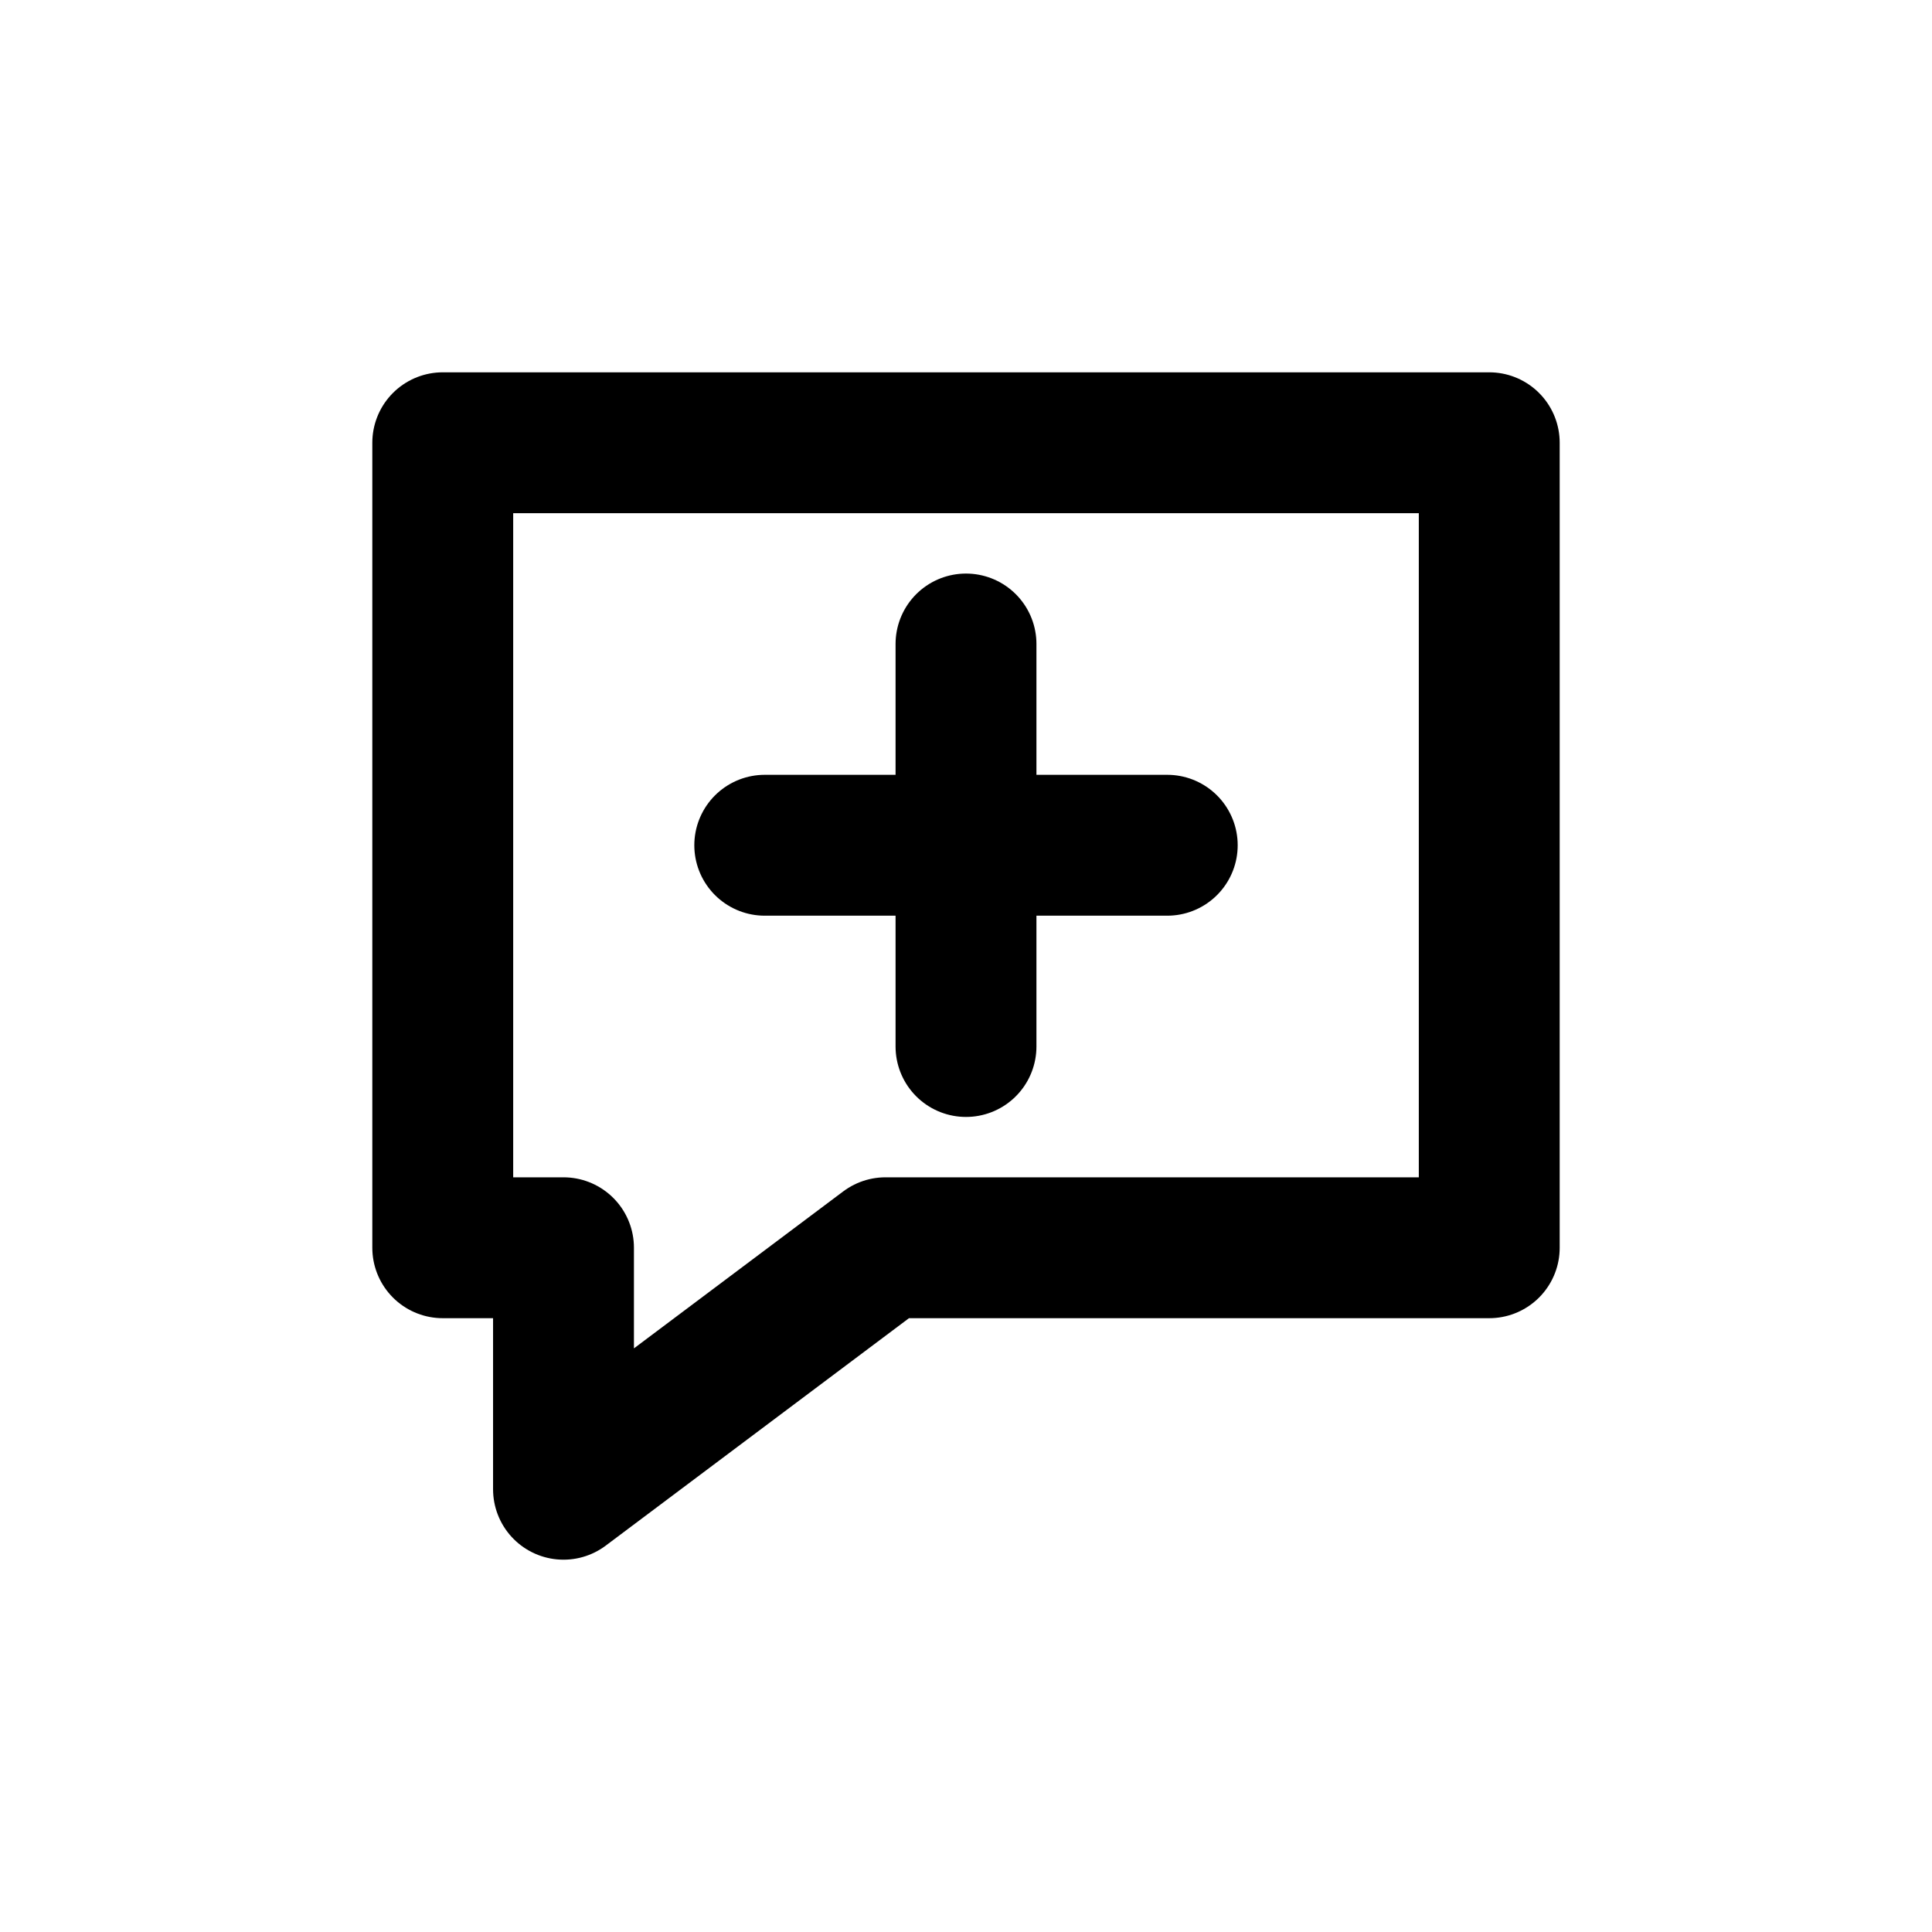
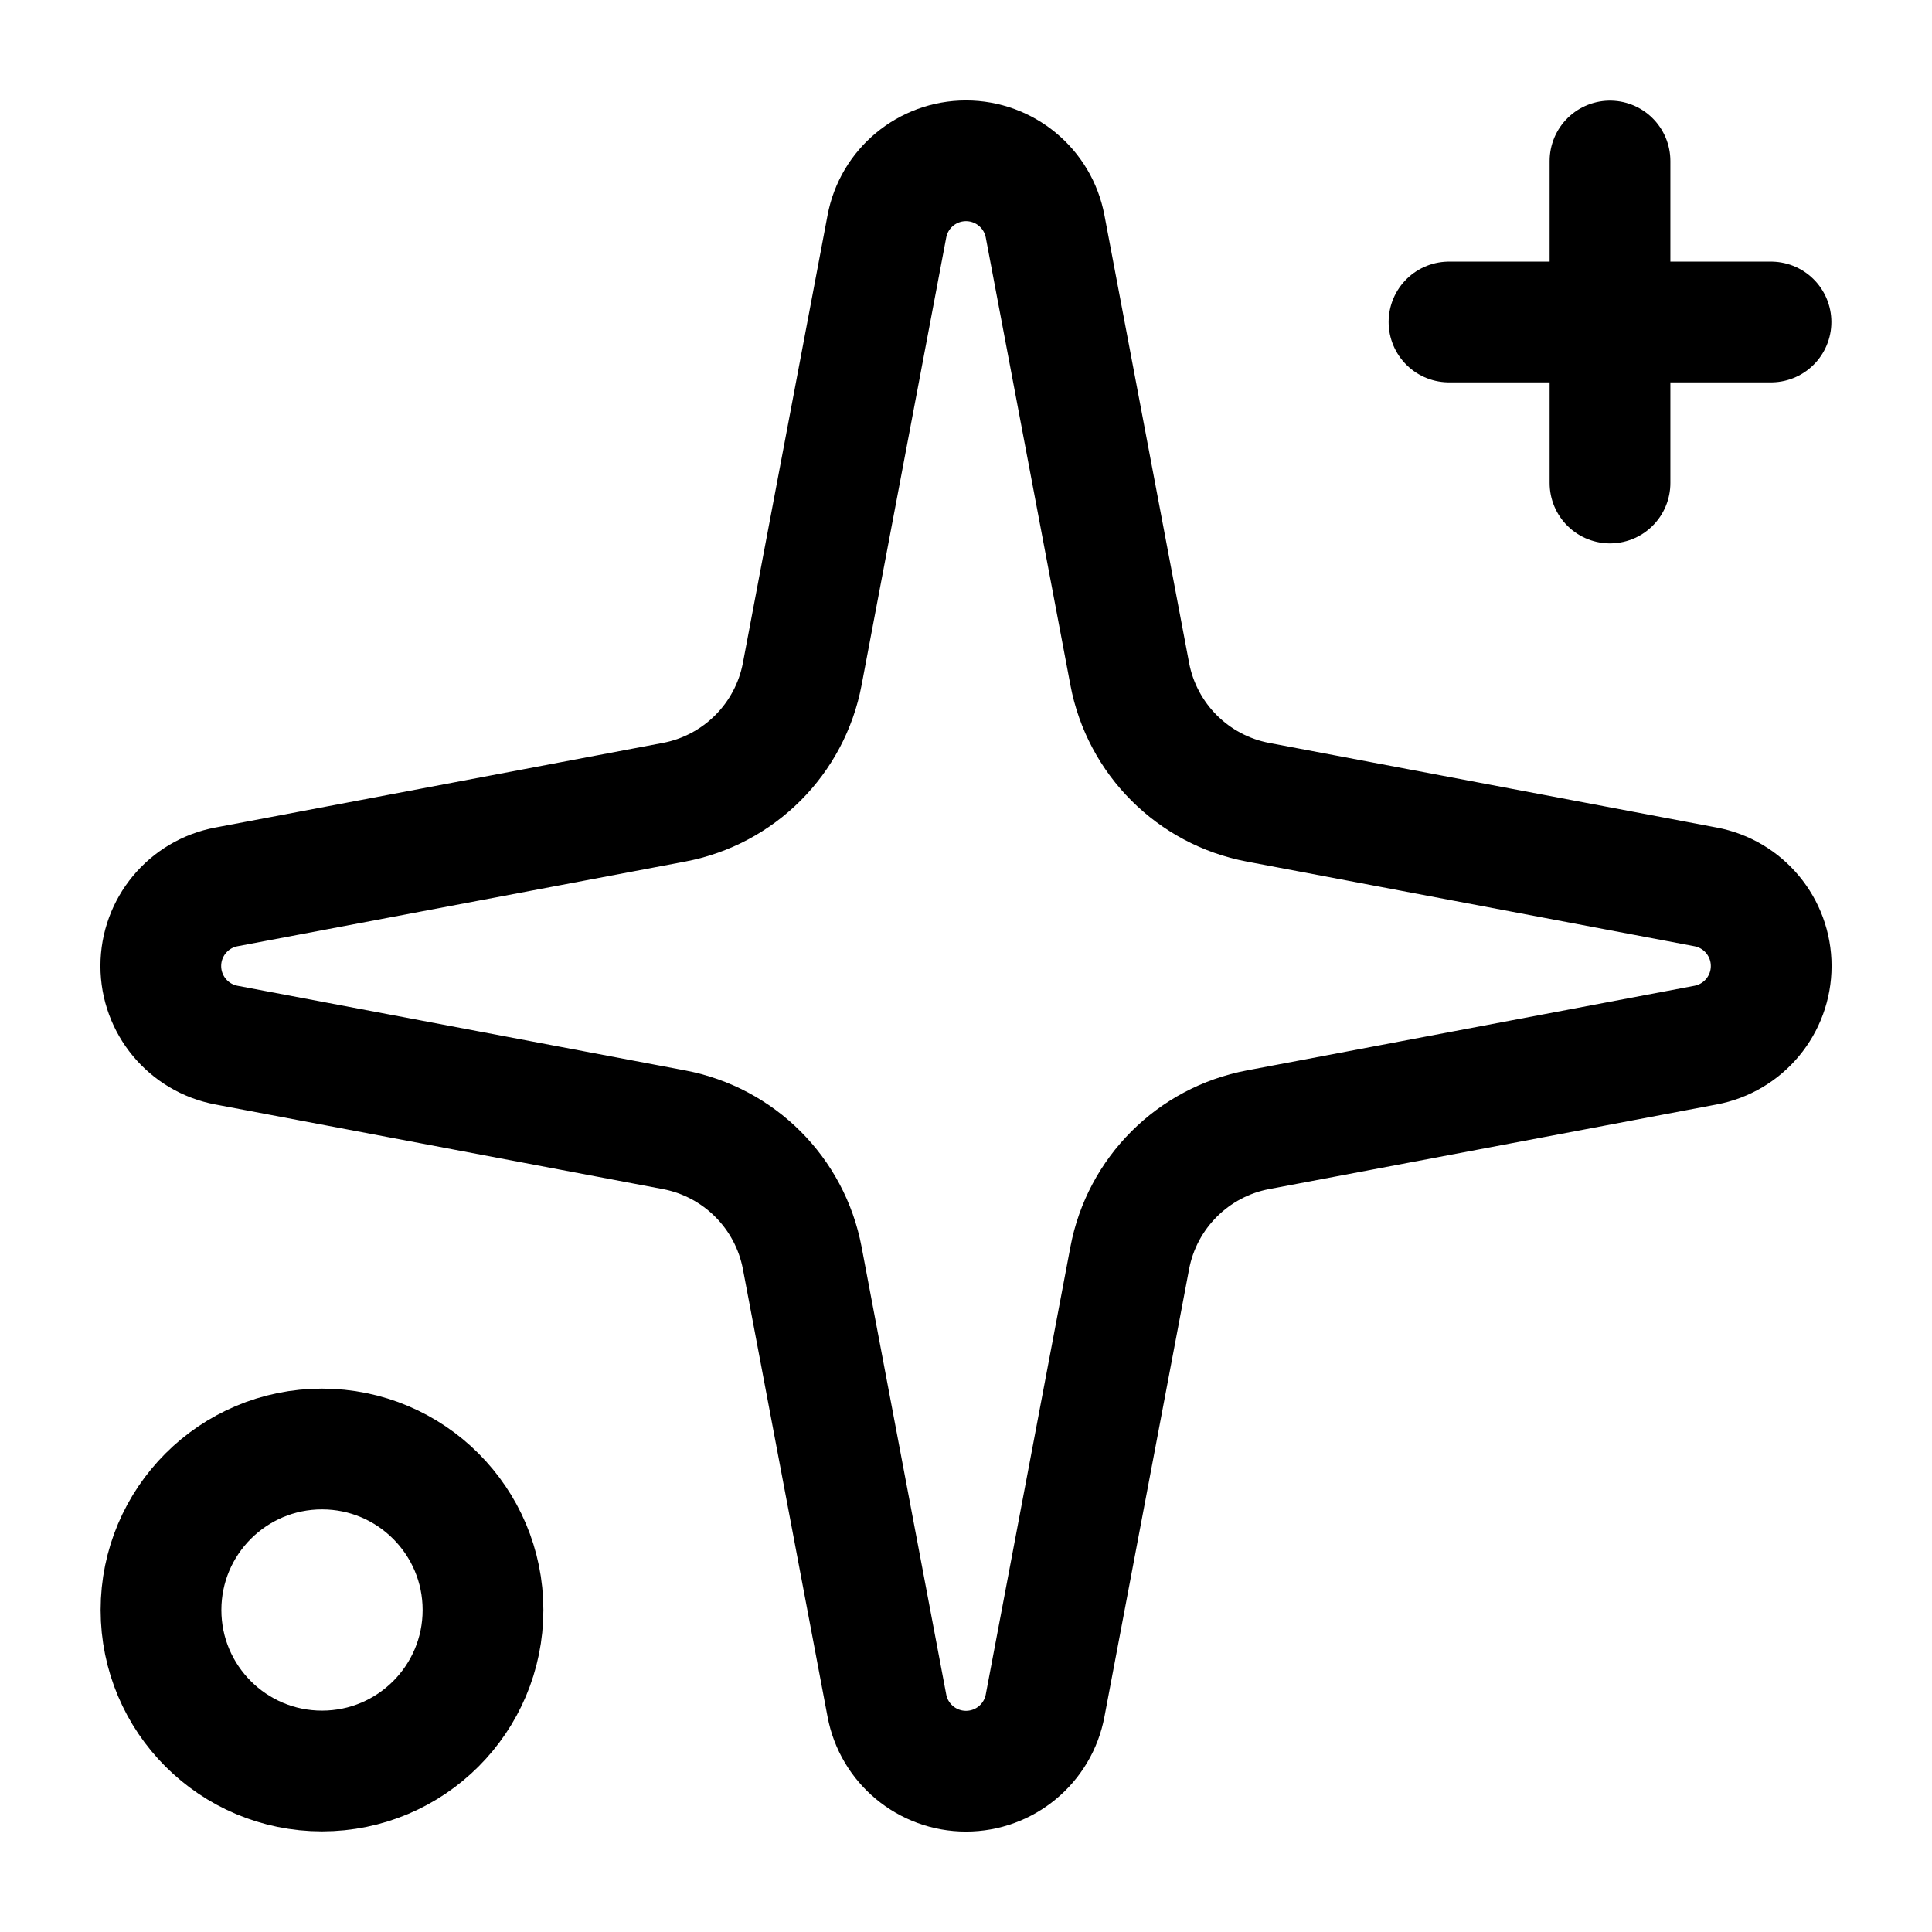
- <svg xmlns="http://www.w3.org/2000/svg" viewBox="0 0 24 24" fill="none" stroke="currentColor" stroke-width="1.75" stroke-linecap="round" stroke-linejoin="round">
-   <path d="M5.5 5.5h13v10H11l-4 3v-3H5.5Z" />
-   <path d="M12 8v5M9.5 10.5h5" />
+ <svg xmlns="http://www.w3.org/2000/svg" viewBox="0 0 24 24" fill="none" stroke="currentColor" stroke-width="1.5" stroke-linecap="round" stroke-linejoin="round">
+   <path d="M11.017 2.814a1 1 0 0 1 1.966 0l1.051 5.558a2 2 0 0 0 1.594 1.594l5.558 1.051a1 1 0 0 1 0 1.966l-5.558 1.051a2 2 0 0 0-1.594 1.594l-1.051 5.558a1 1 0 0 1-1.966 0l-1.051-5.558a2 2 0 0 0-1.594-1.594l-5.558-1.051a1 1 0 0 1 0-1.966l5.558-1.051a2 2 0 0 0 1.594-1.594z" />
+   <path d="M20 2v4" />
+   <path d="M22 4h-4" />
+   <circle cx="4" cy="20" r="2" />
</svg>
